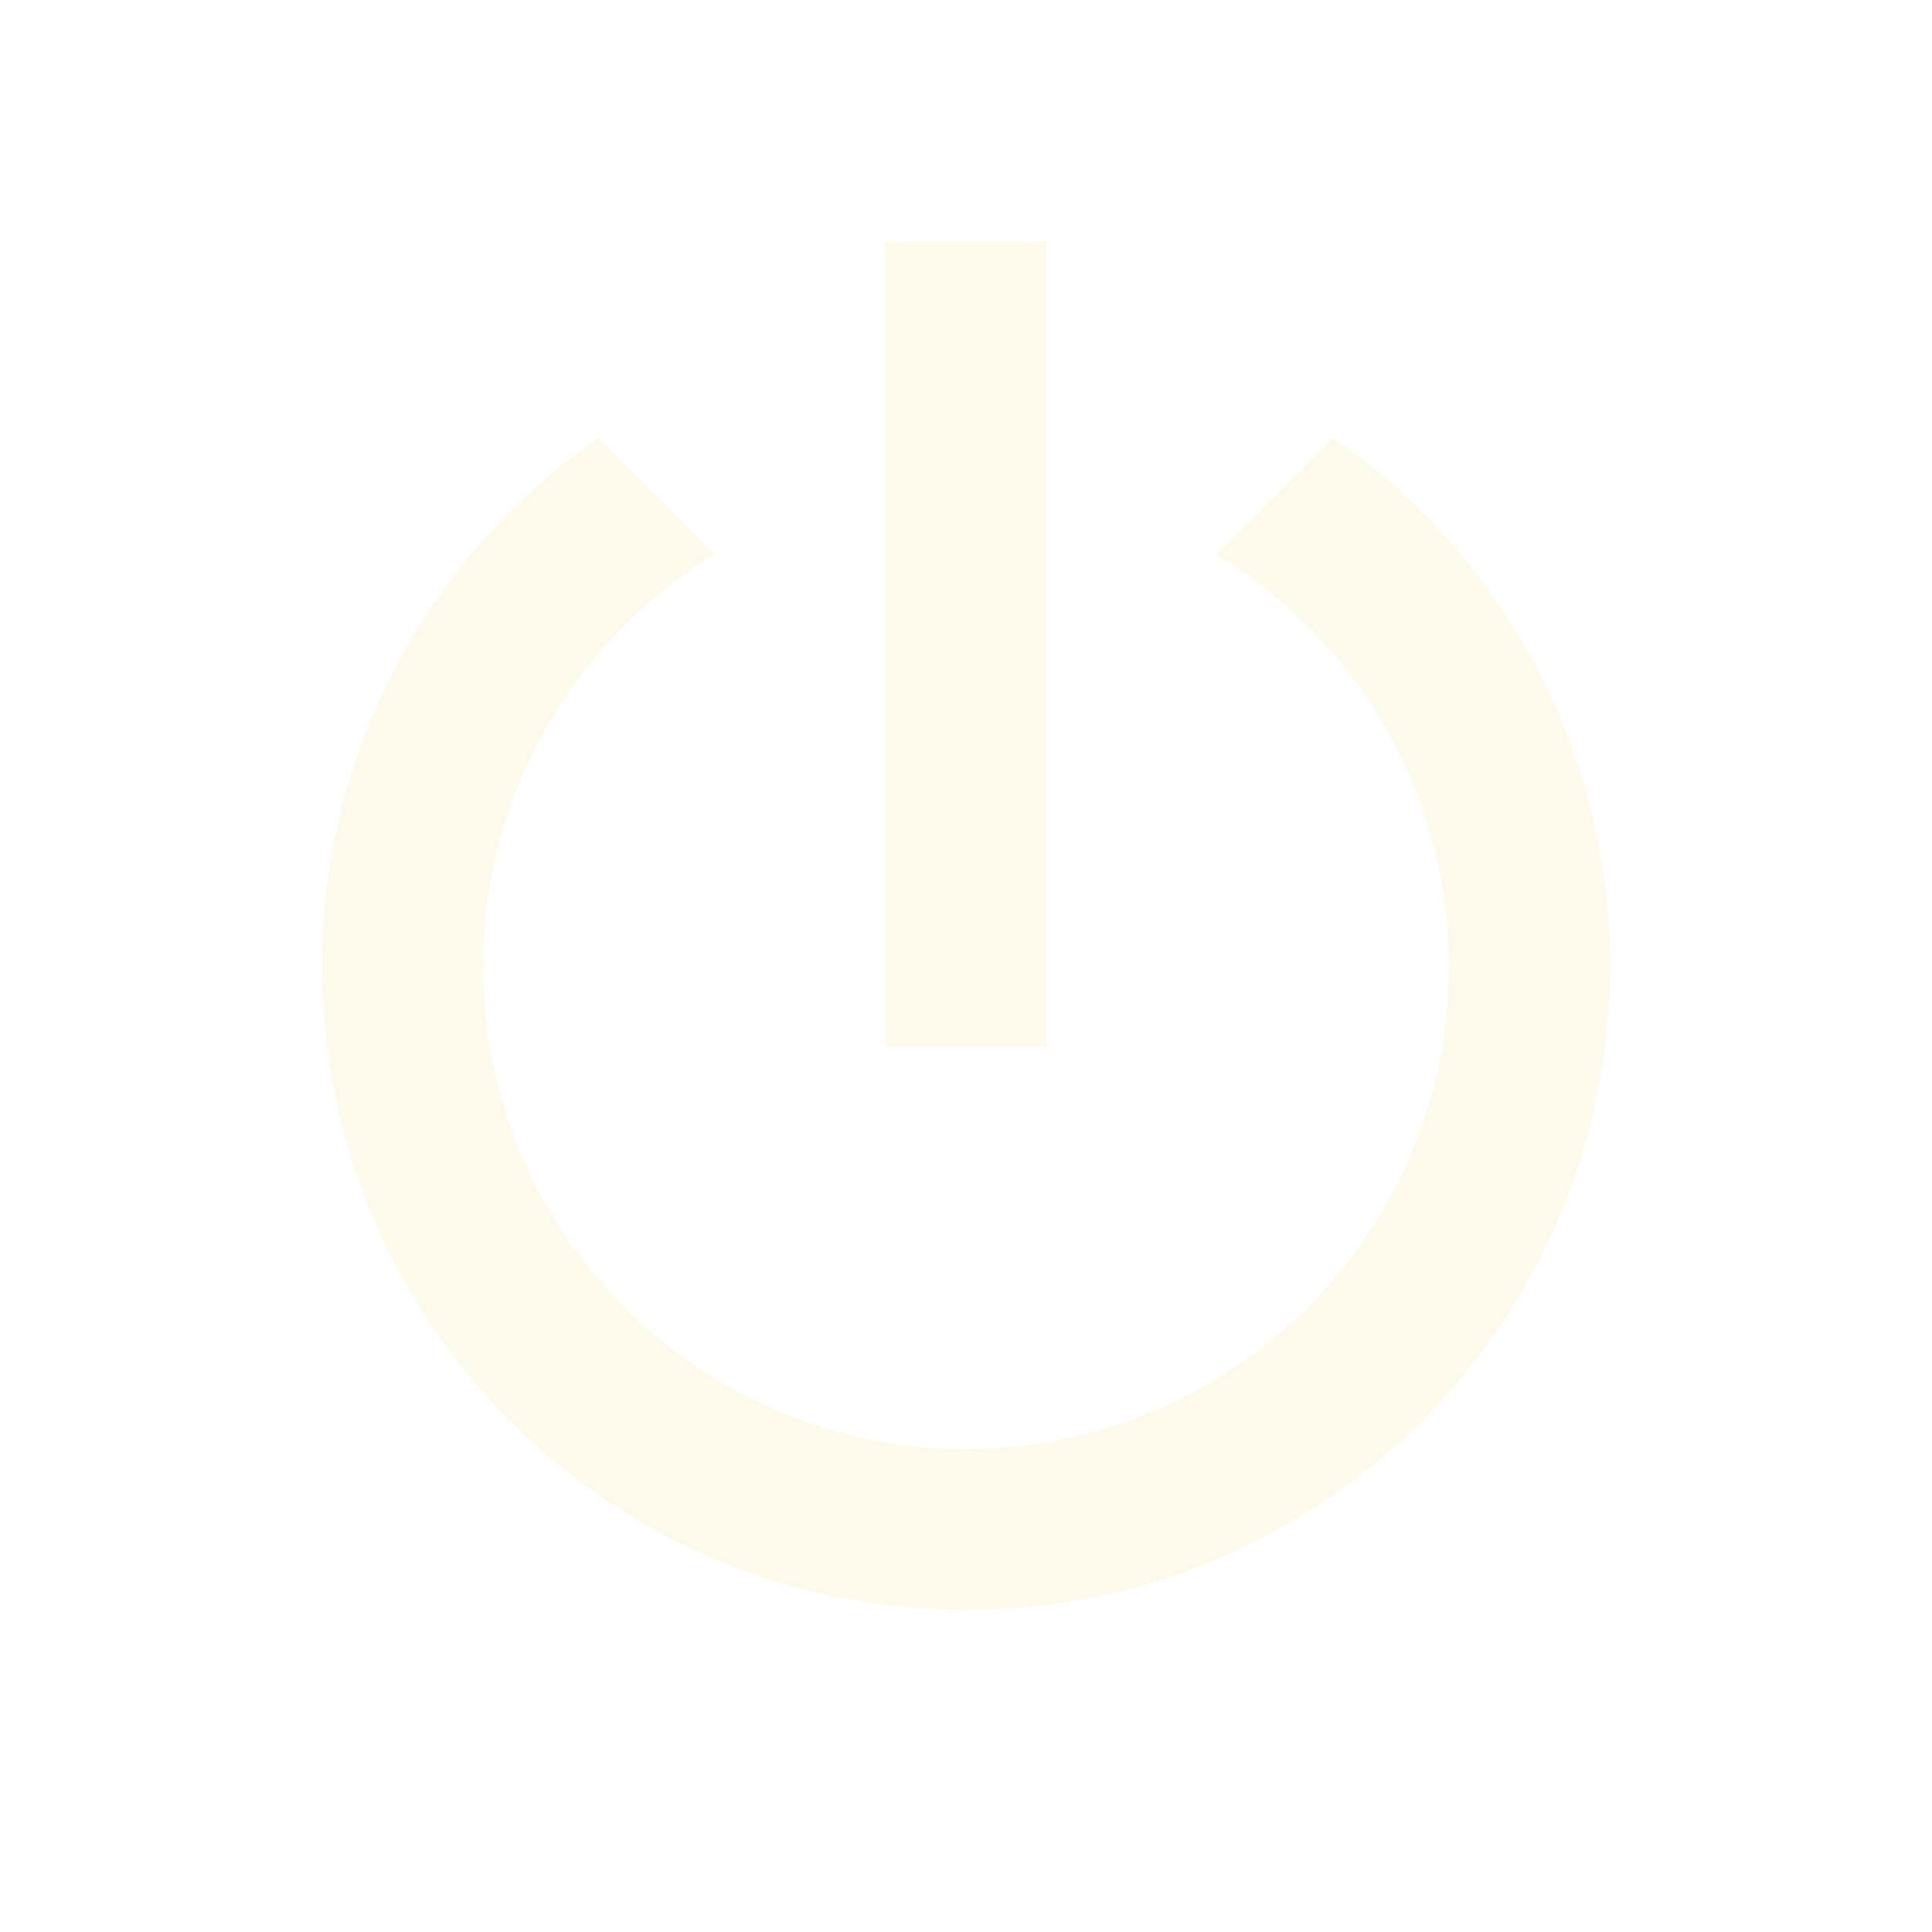
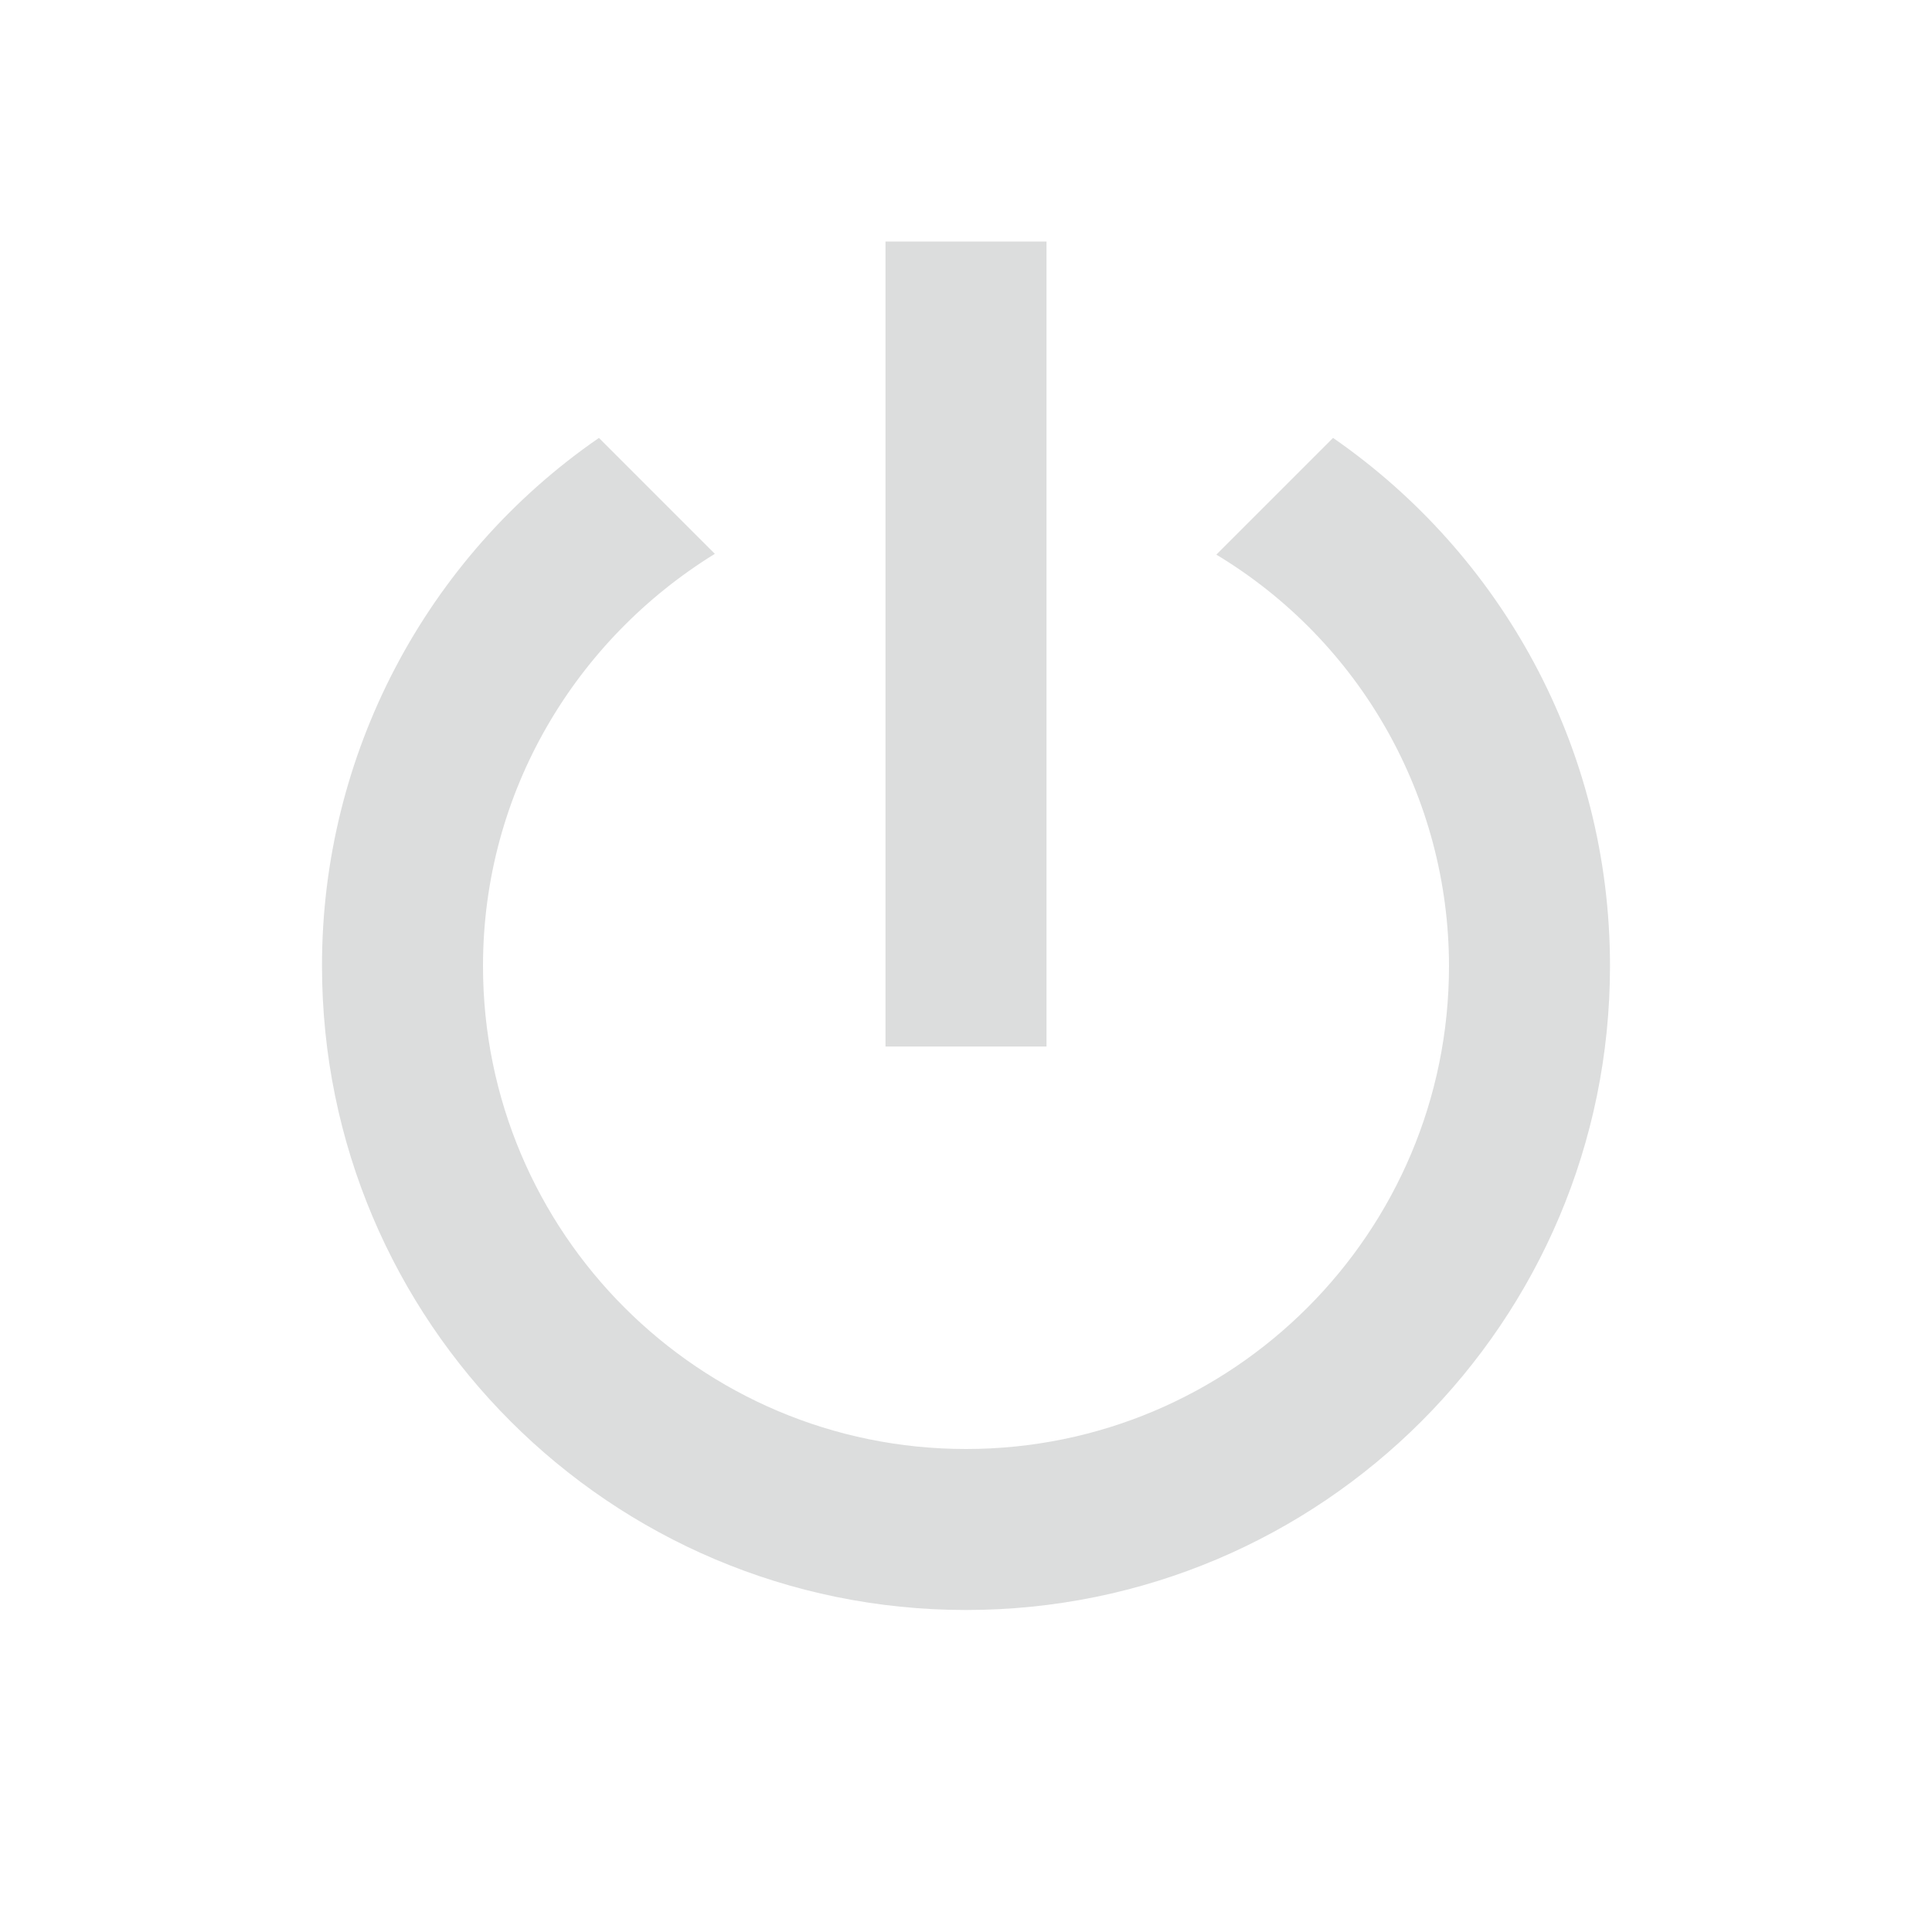
<svg xmlns="http://www.w3.org/2000/svg" width="1em" height="1em" viewBox="0 0 24 24">
-   <path fill="#FDF9EB" d="m16.56 5.44l-1.45 1.45A5.97 5.97 0 0 1 18 12a6 6 0 0 1-6 6a6 6 0 0 1-6-6c0-2.17 1.16-4.06 2.88-5.12L7.44 5.44A7.96 7.96 0 0 0 4 12a8 8 0 0 0 8 8a8 8 0 0 0 8-8c0-2.72-1.36-5.12-3.44-6.56M13 3h-2v10h2" />
+   <path fill="#DCDDDD" d="m16.56 5.44l-1.45 1.45A5.97 5.97 0 0 1 18 12a6 6 0 0 1-6 6a6 6 0 0 1-6-6c0-2.17 1.16-4.06 2.88-5.12L7.44 5.44A7.96 7.96 0 0 0 4 12a8 8 0 0 0 8 8a8 8 0 0 0 8-8c0-2.72-1.36-5.12-3.44-6.56M13 3h-2v10h2" />
</svg>
